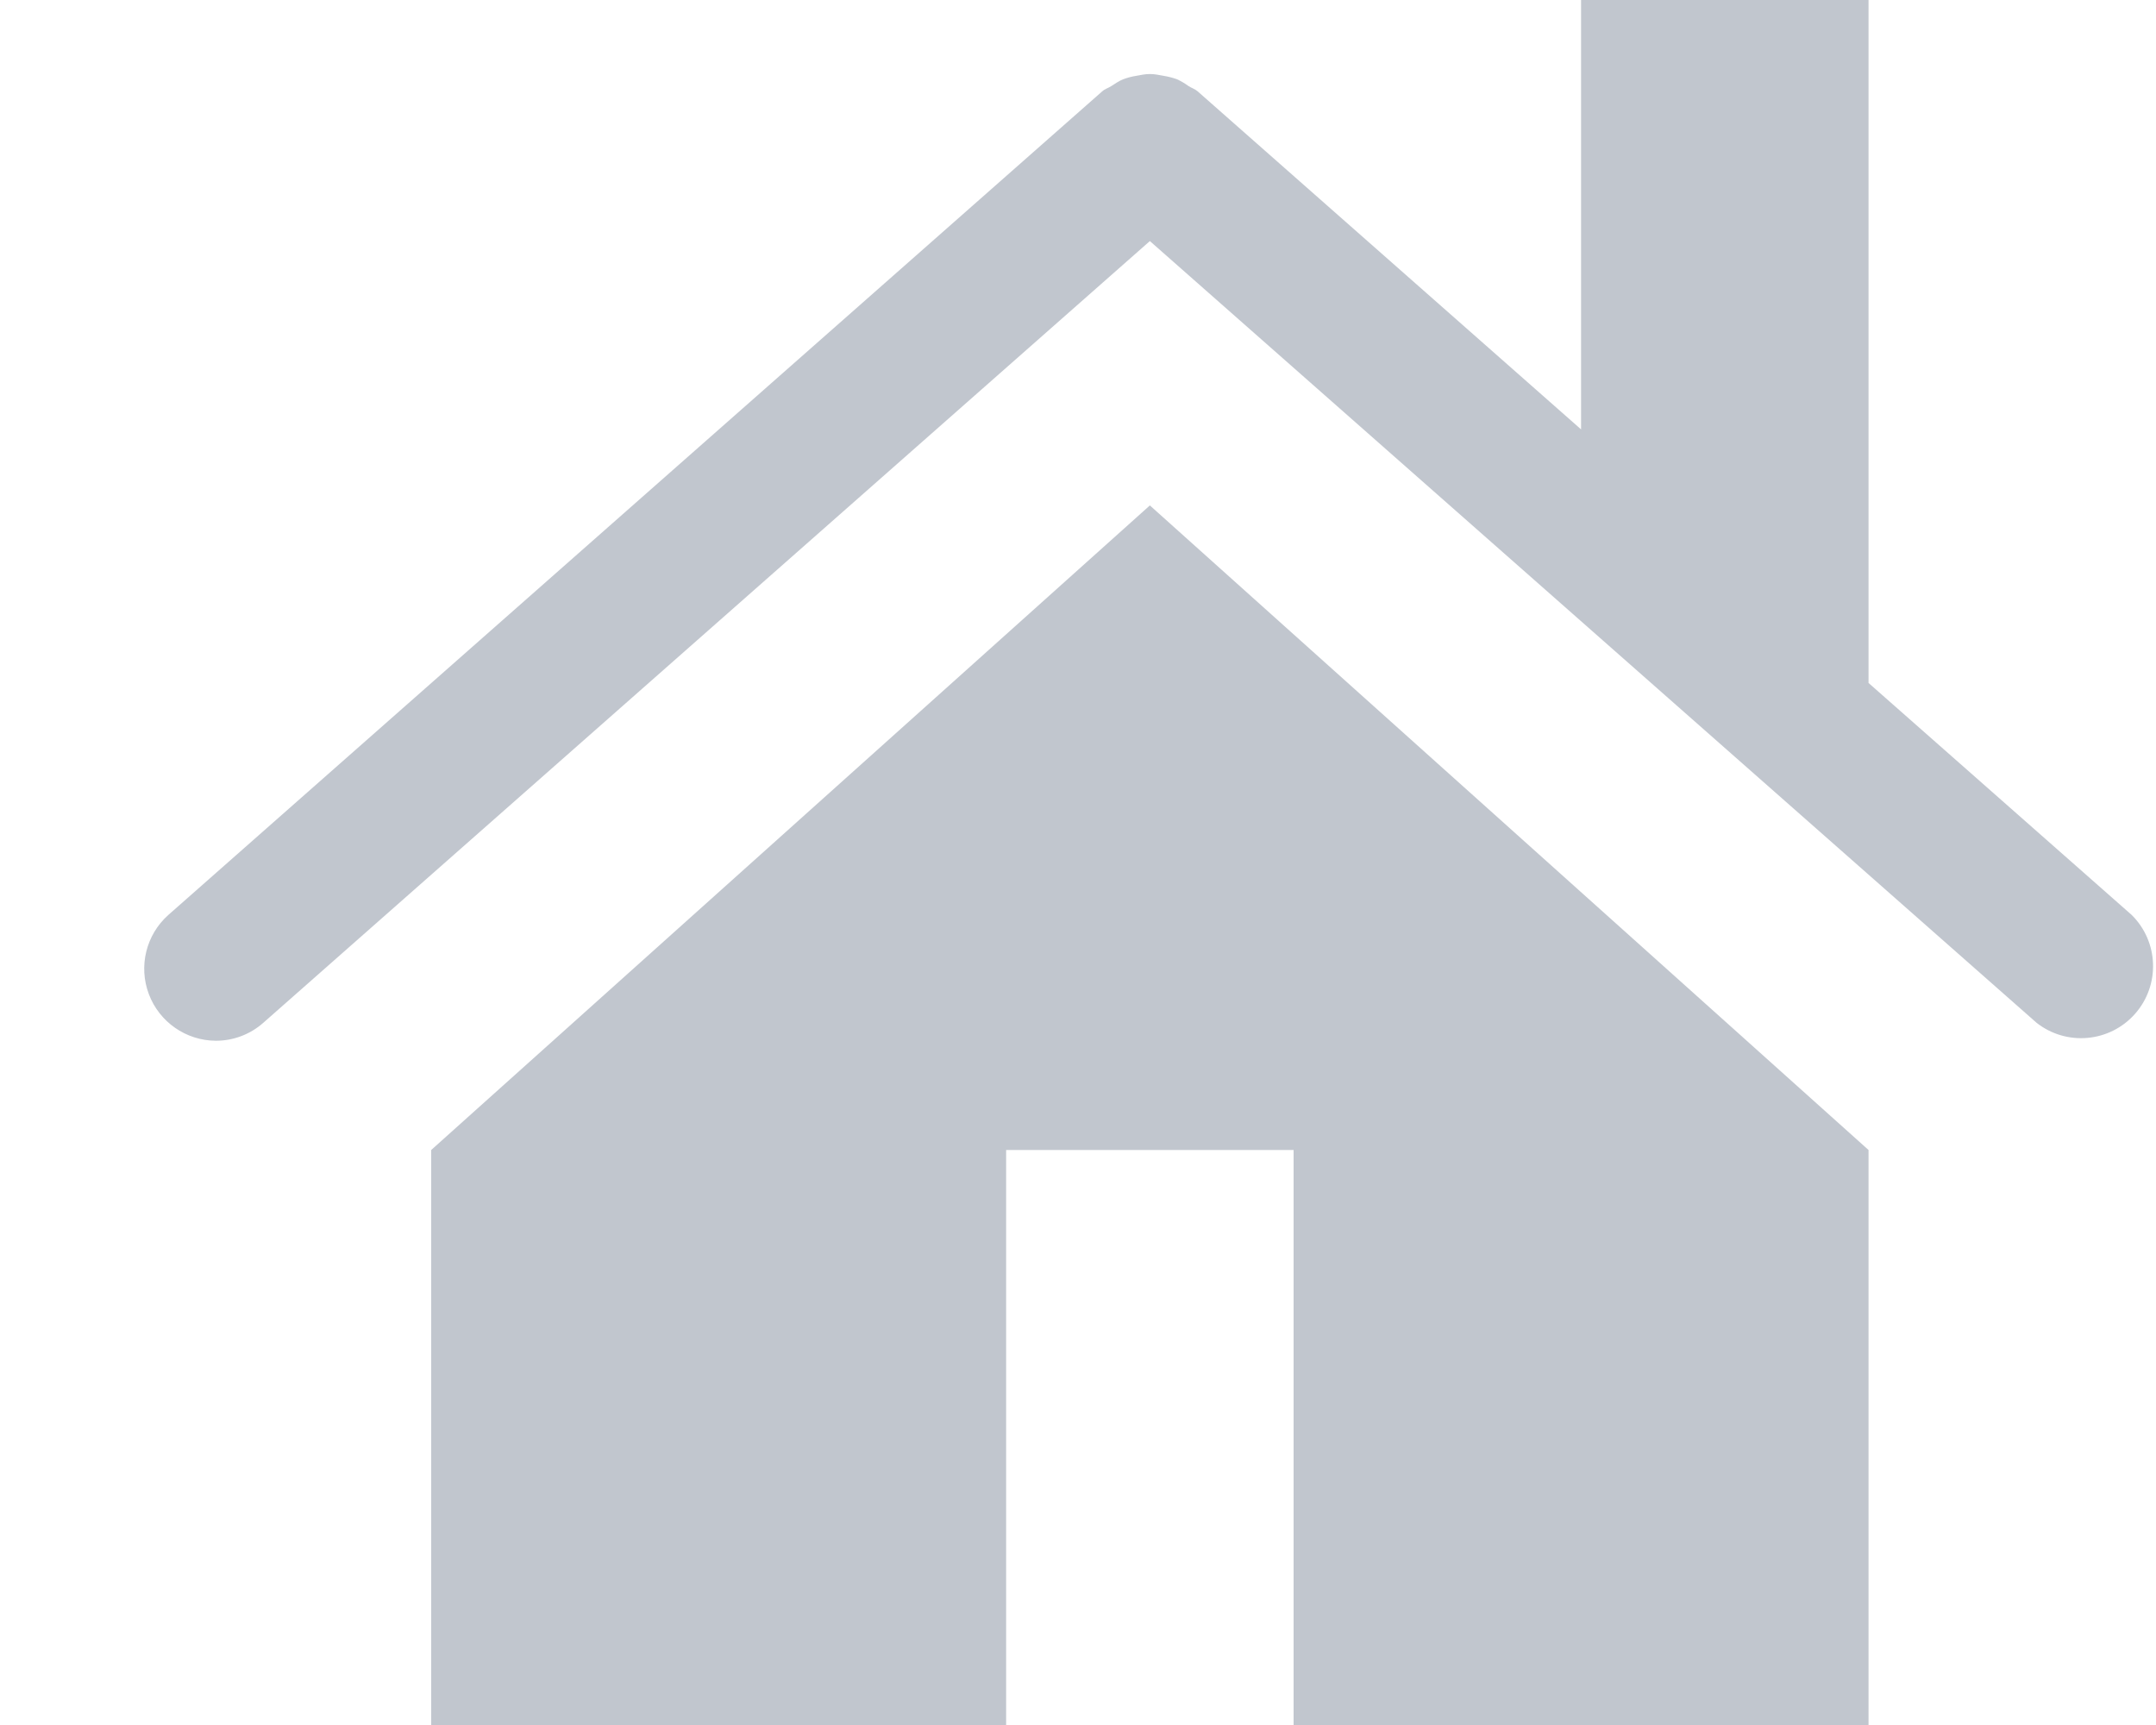
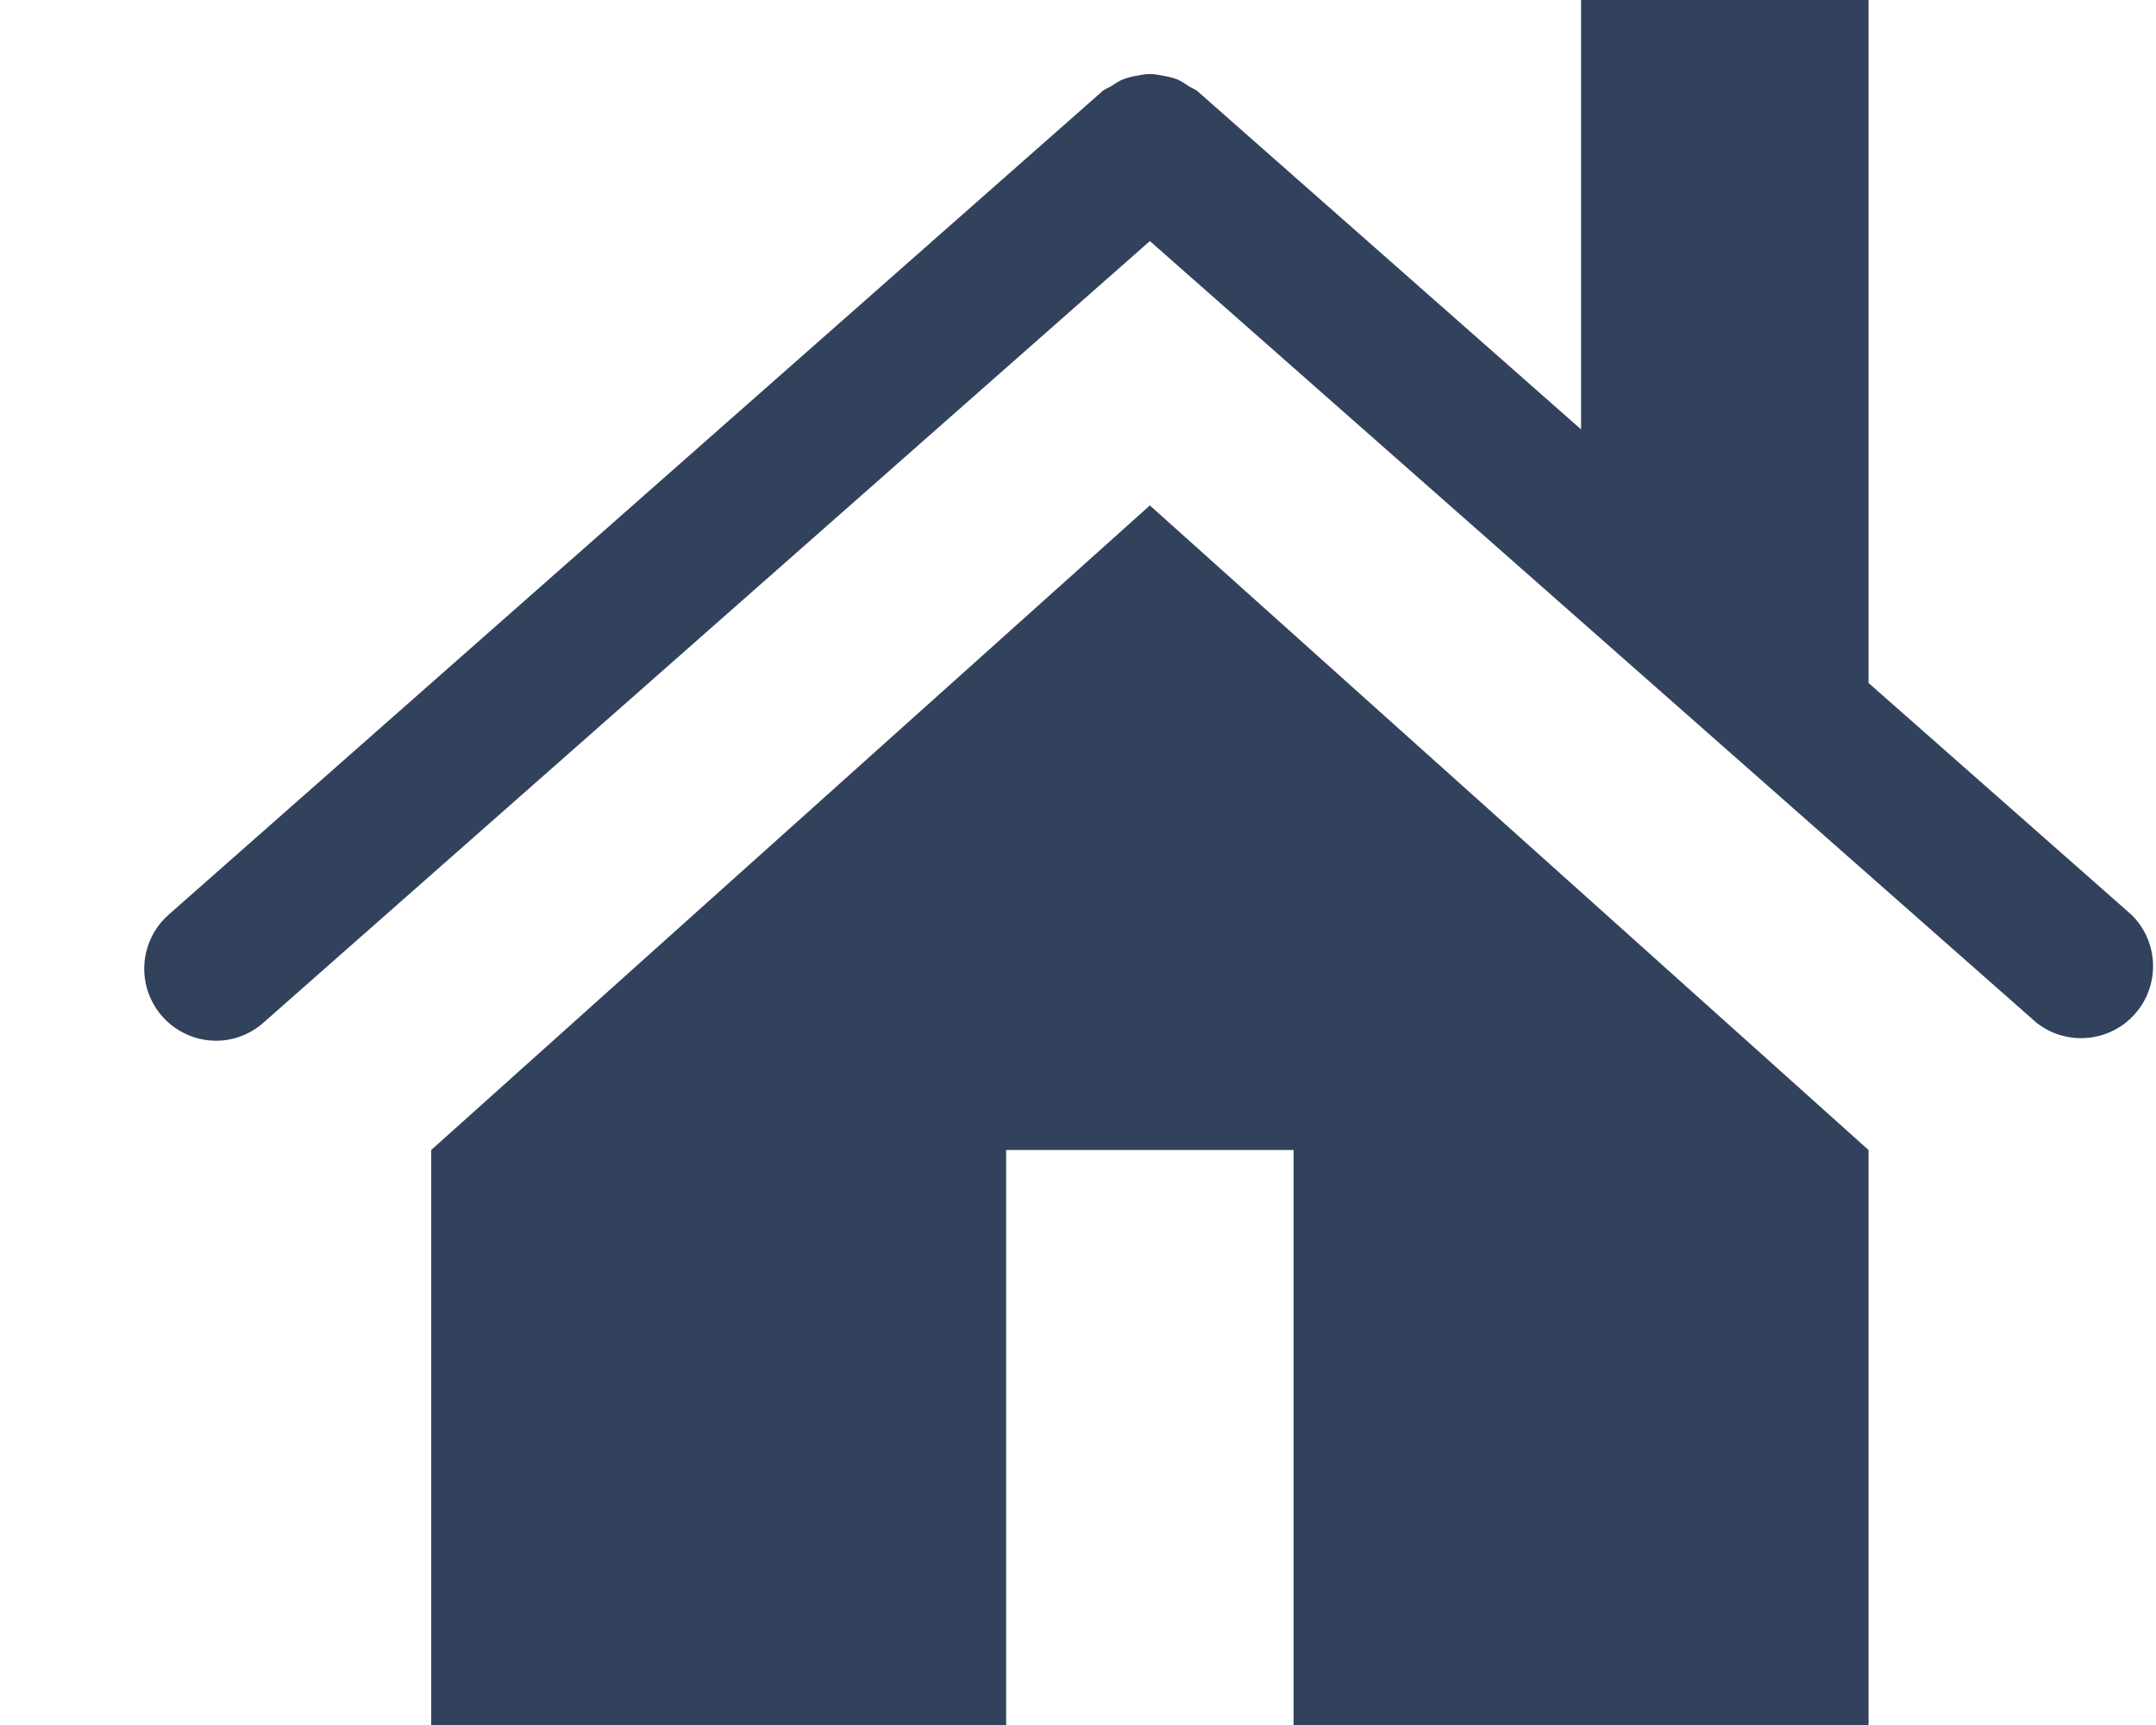
<svg xmlns="http://www.w3.org/2000/svg" width="15" height="12" viewBox="0 0 15 12">
-   <g fill="#C1C6CE">
+   <g fill="#32425C">
    <path d="M3 8v4h4V8h2v4h4V8L8 3.516z" />
    <path d="M14.831 6.365L13 4.751V0h-2v2.987L8.332.635c-.02-.017-.043-.023-.064-.037a.465.465 0 0 0-.08-.047.551.551 0 0 0-.095-.024C8.062.521 8.032.515 8 .515c-.031 0-.061.006-.092.012a.46.46 0 0 0-.095.025c-.028.011-.053.029-.08.046-.021.014-.045.02-.064.037l-6.498 5.73a.501.501 0 0 0 .33.875.497.497 0 0 0 .331-.125L8 1.677l6.169 5.438a.501.501 0 0 0 .662-.75z" />
  </g>
</svg>
